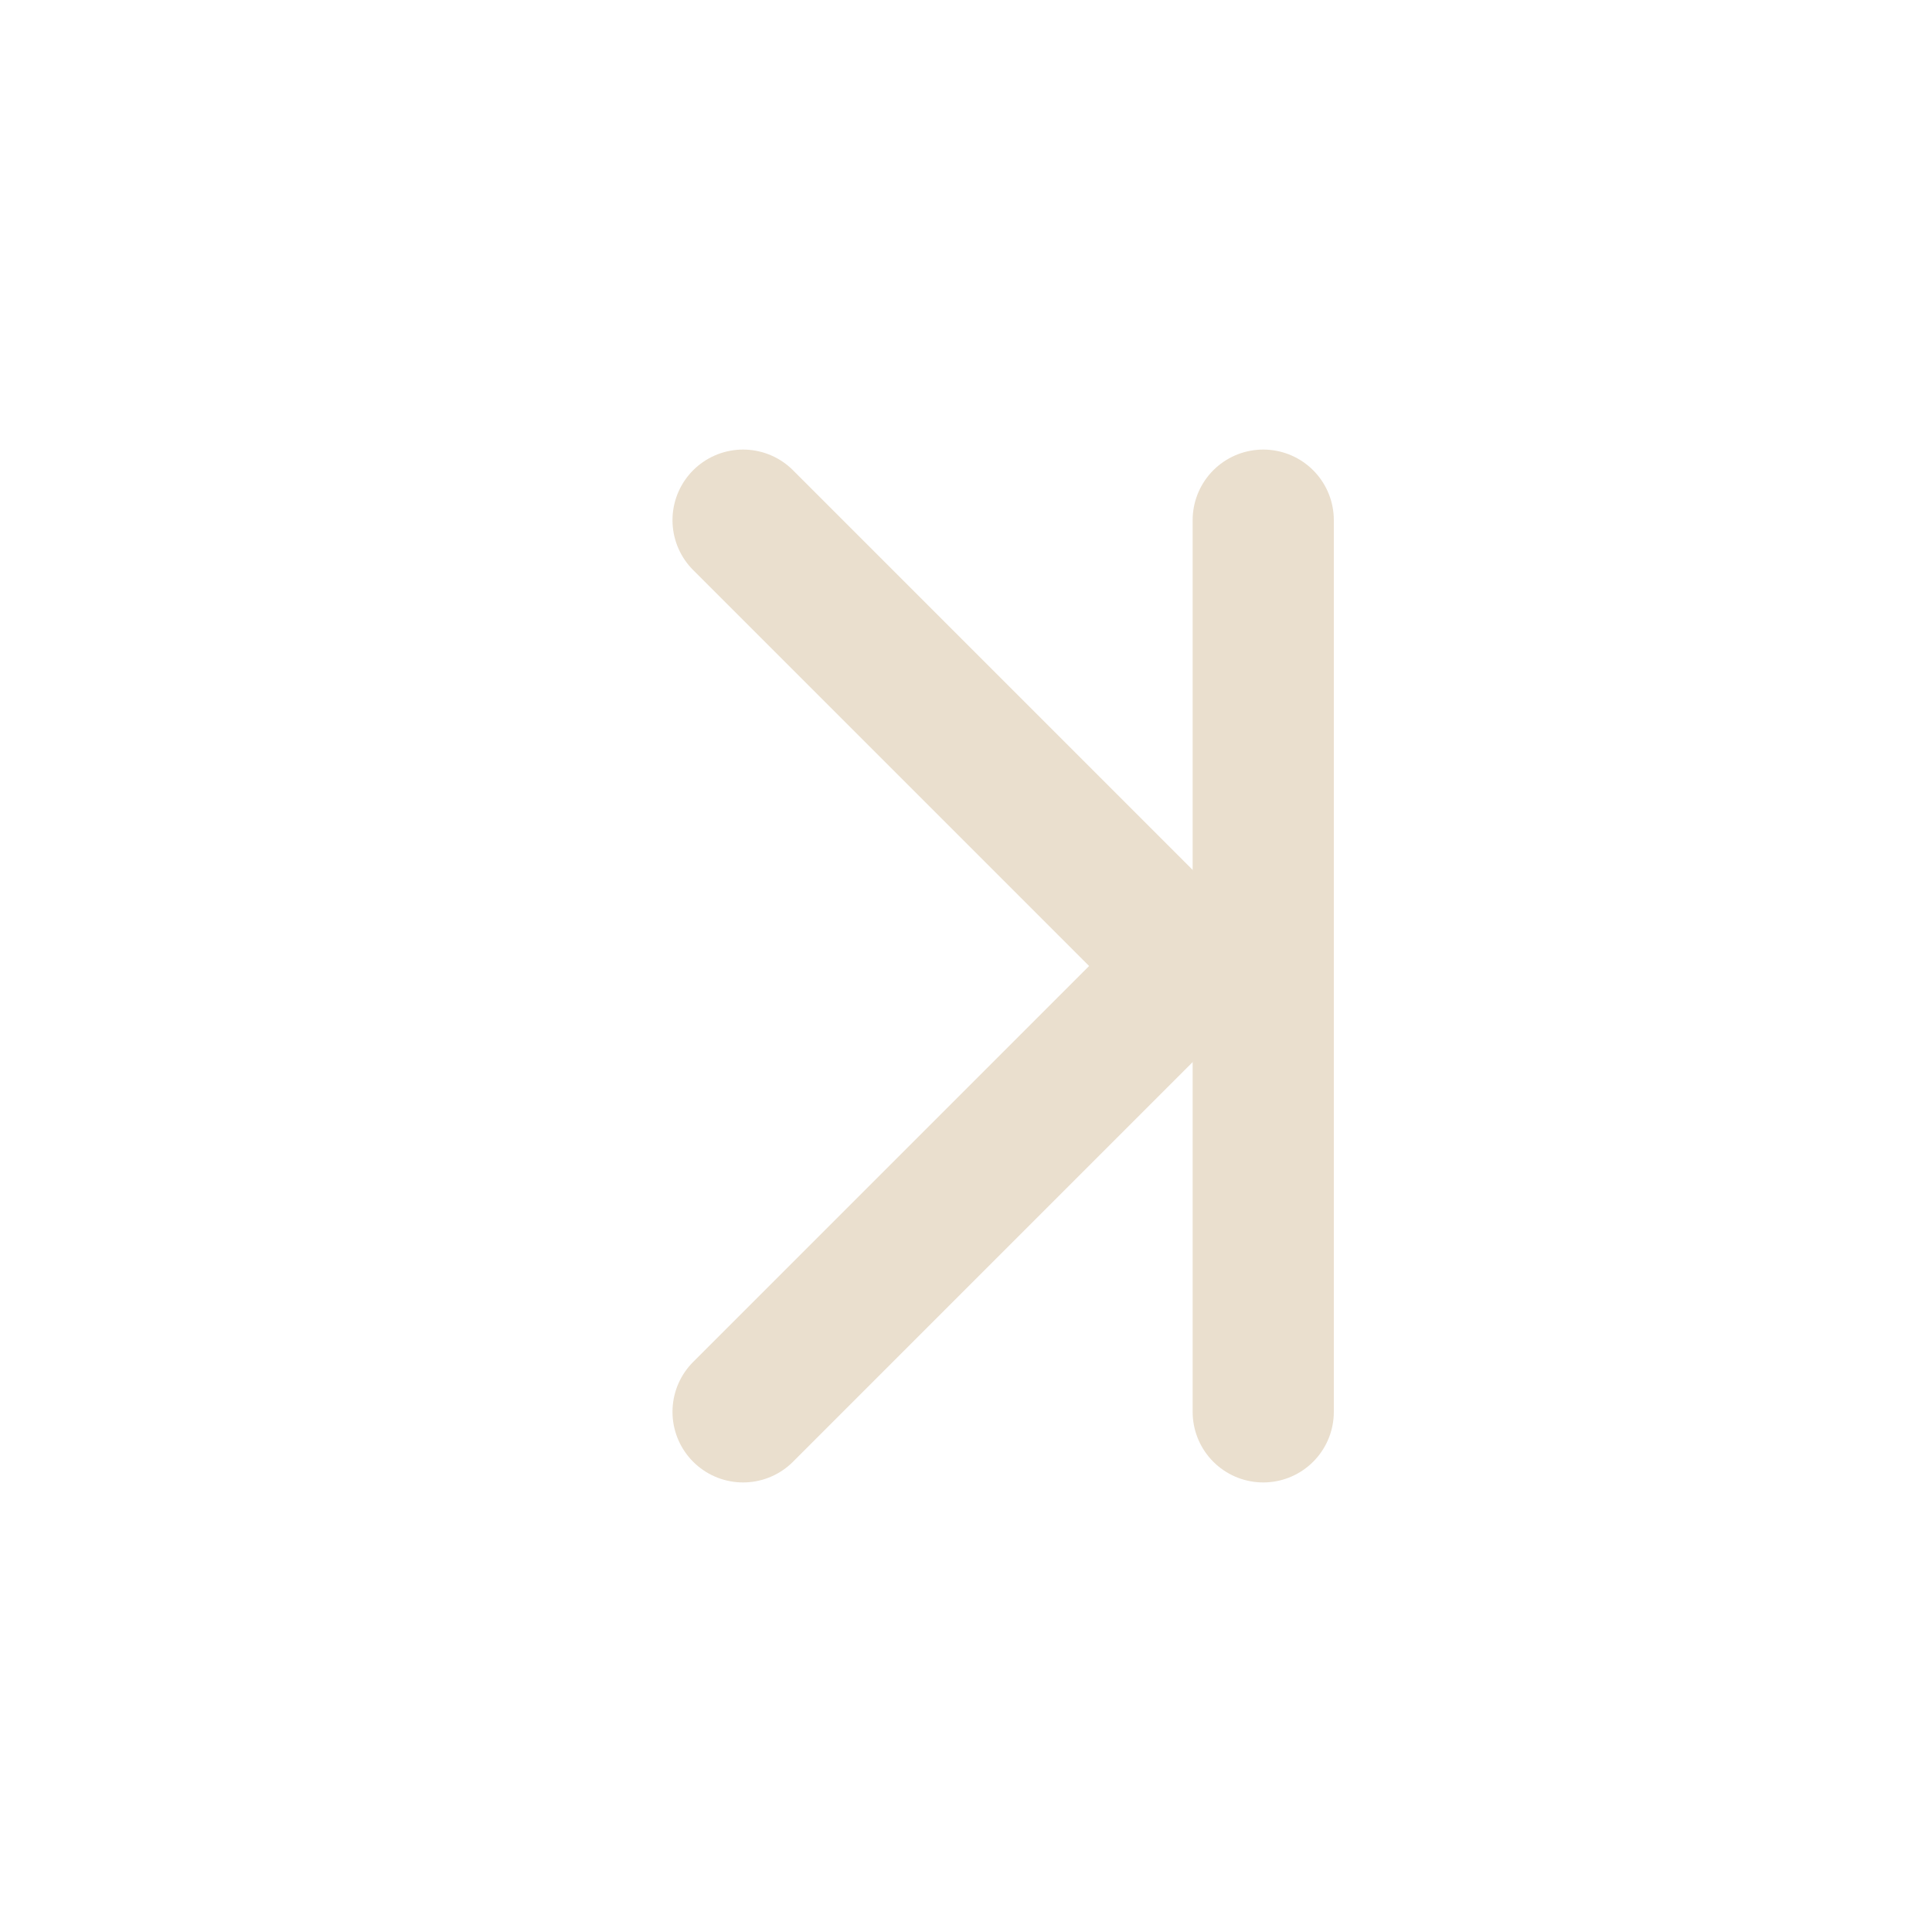
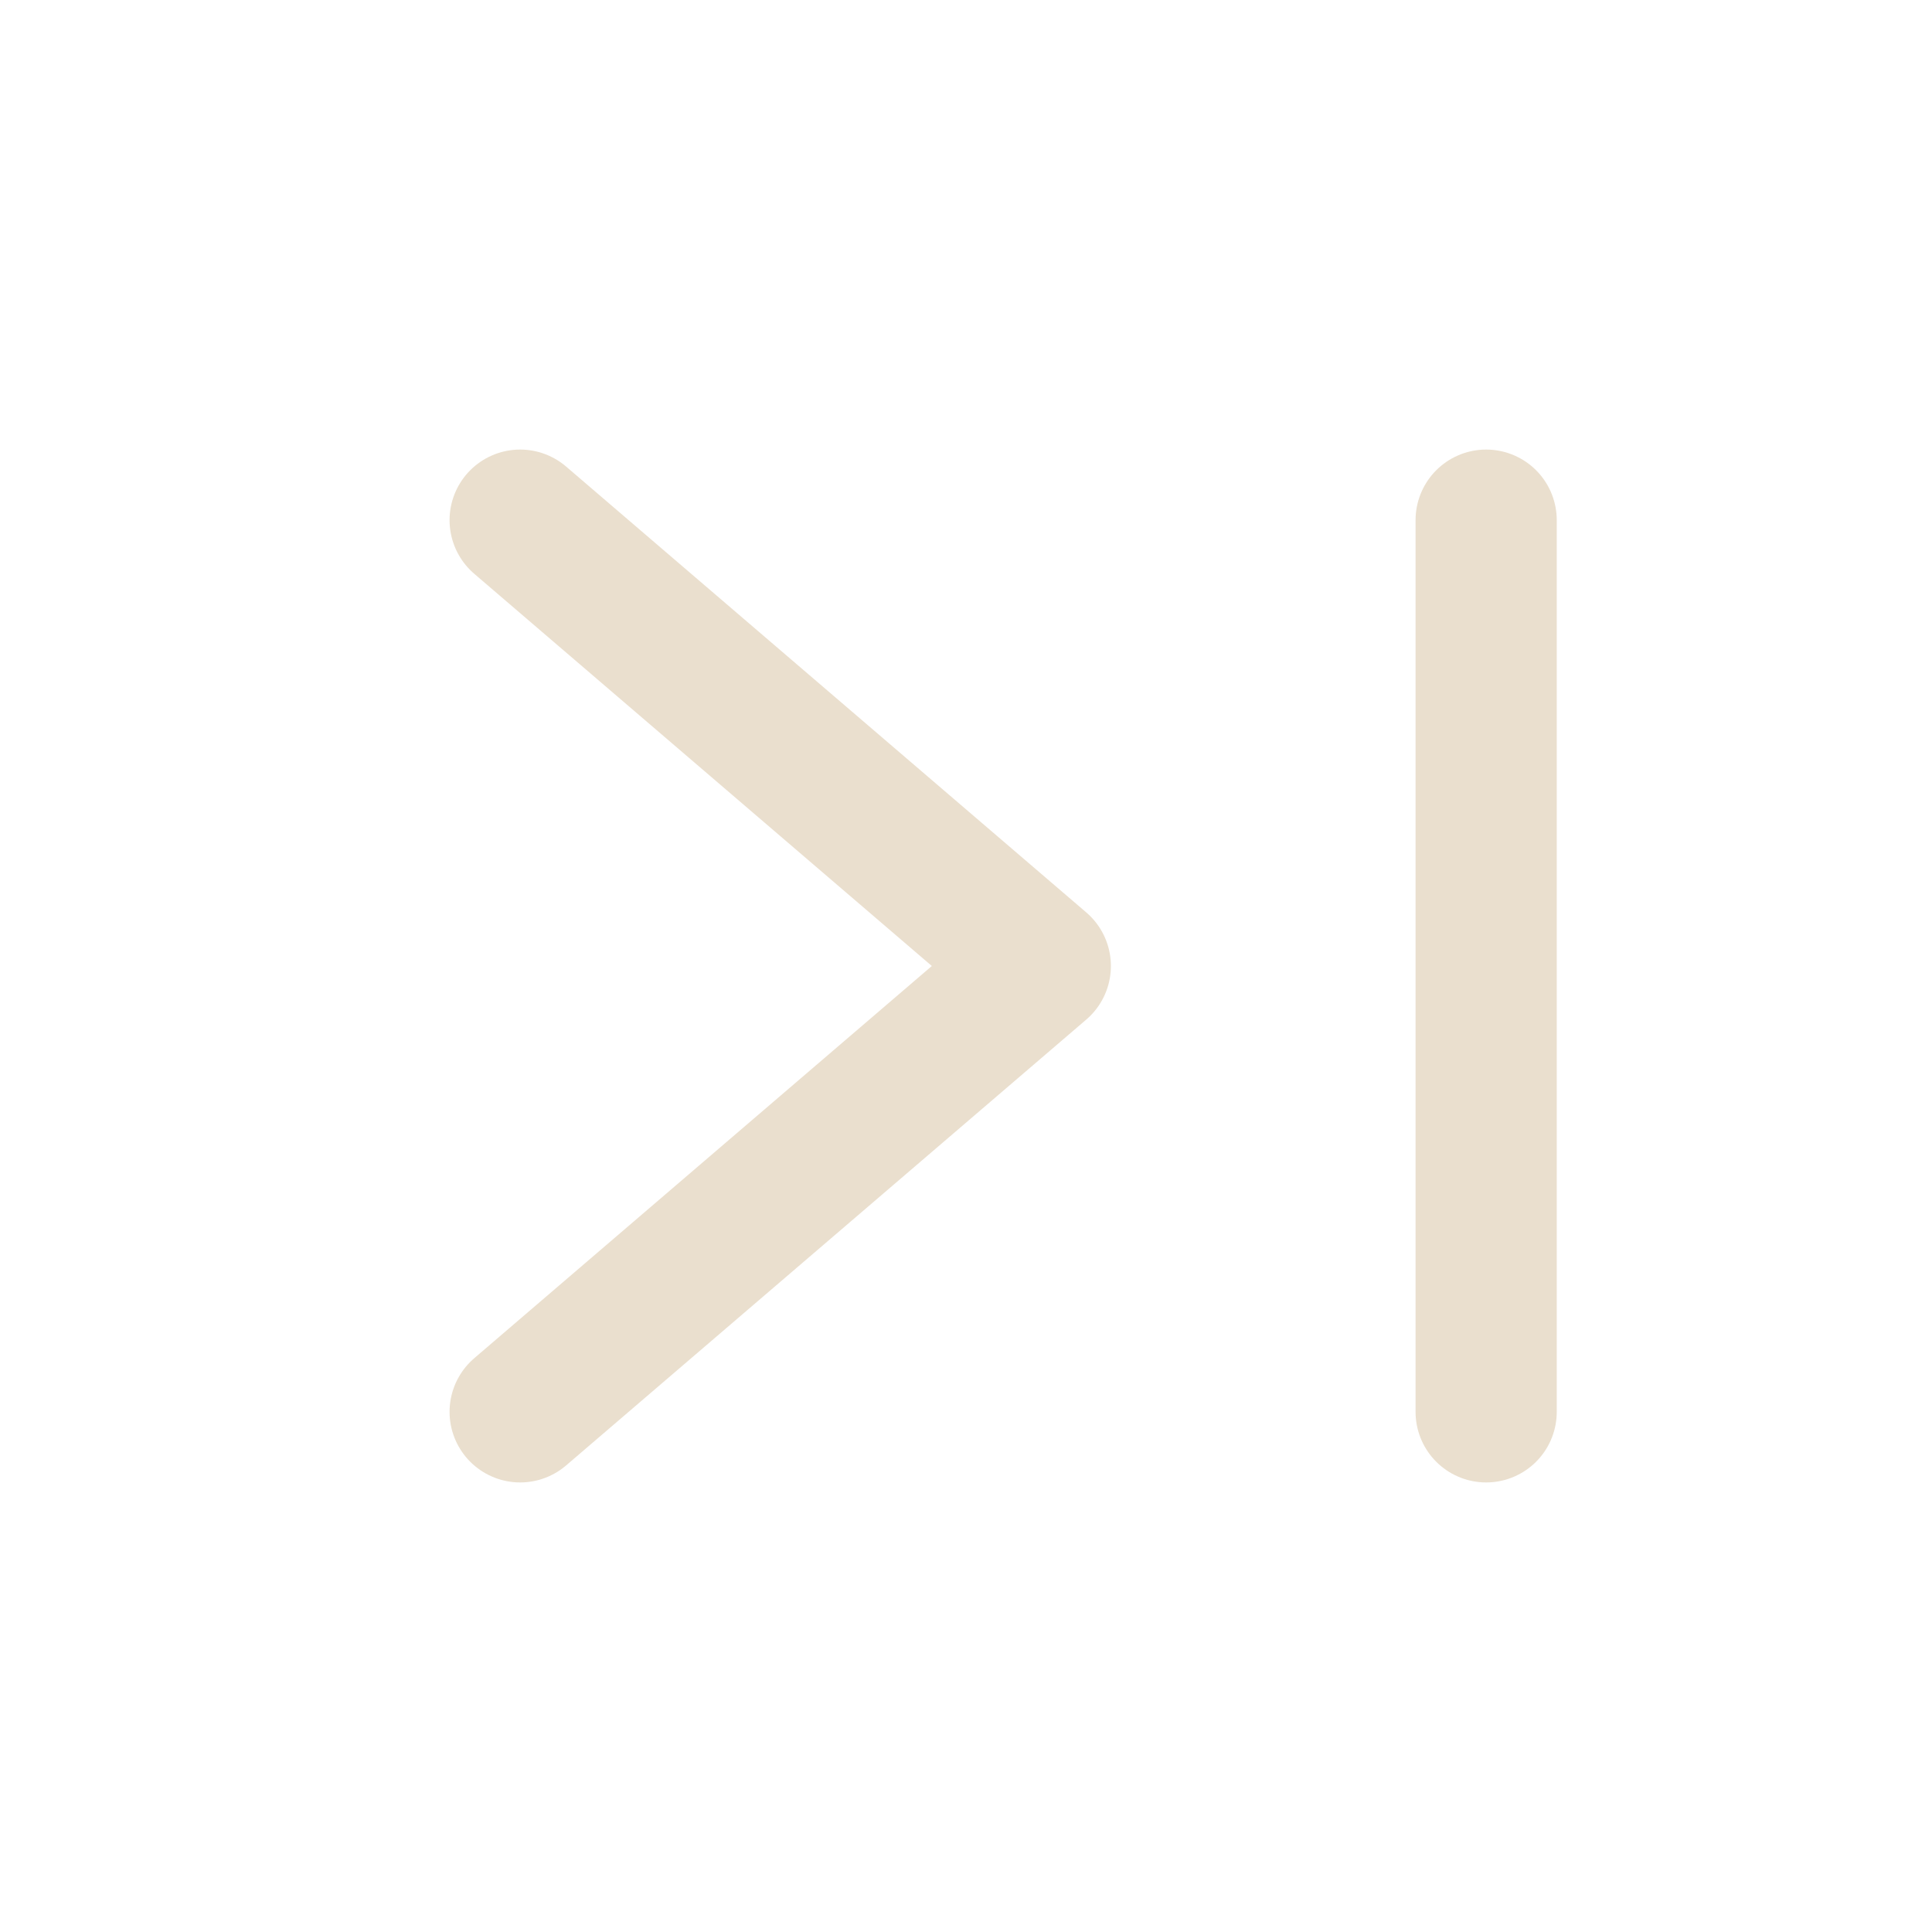
- <svg xmlns="http://www.w3.org/2000/svg" width="26" height="26" fill="none" viewBox="0 0 26 26">
-   <path d="M10 7l6 6-6 6" stroke="#EADFCE" stroke-width="1.9" stroke-linecap="round" stroke-linejoin="round" />
-   <path d="M17 7v12" stroke="#EADFCE" stroke-width="1.9" stroke-linecap="round" />
+ <svg xmlns="http://www.w3.org/2000/svg" width="26" height="26" viewBox="0 0 26 26" fill="none" stroke="#EADFCE" stroke-width="1.9" stroke-linecap="round" stroke-linejoin="round">
+   <g transform="translate(26 0) scale(-1 1)">
+     <path fill="none" d="M19 7 12 13l7 6" />
+     <path fill="none" d="M6 7v12" />
+   </g>
</svg>
